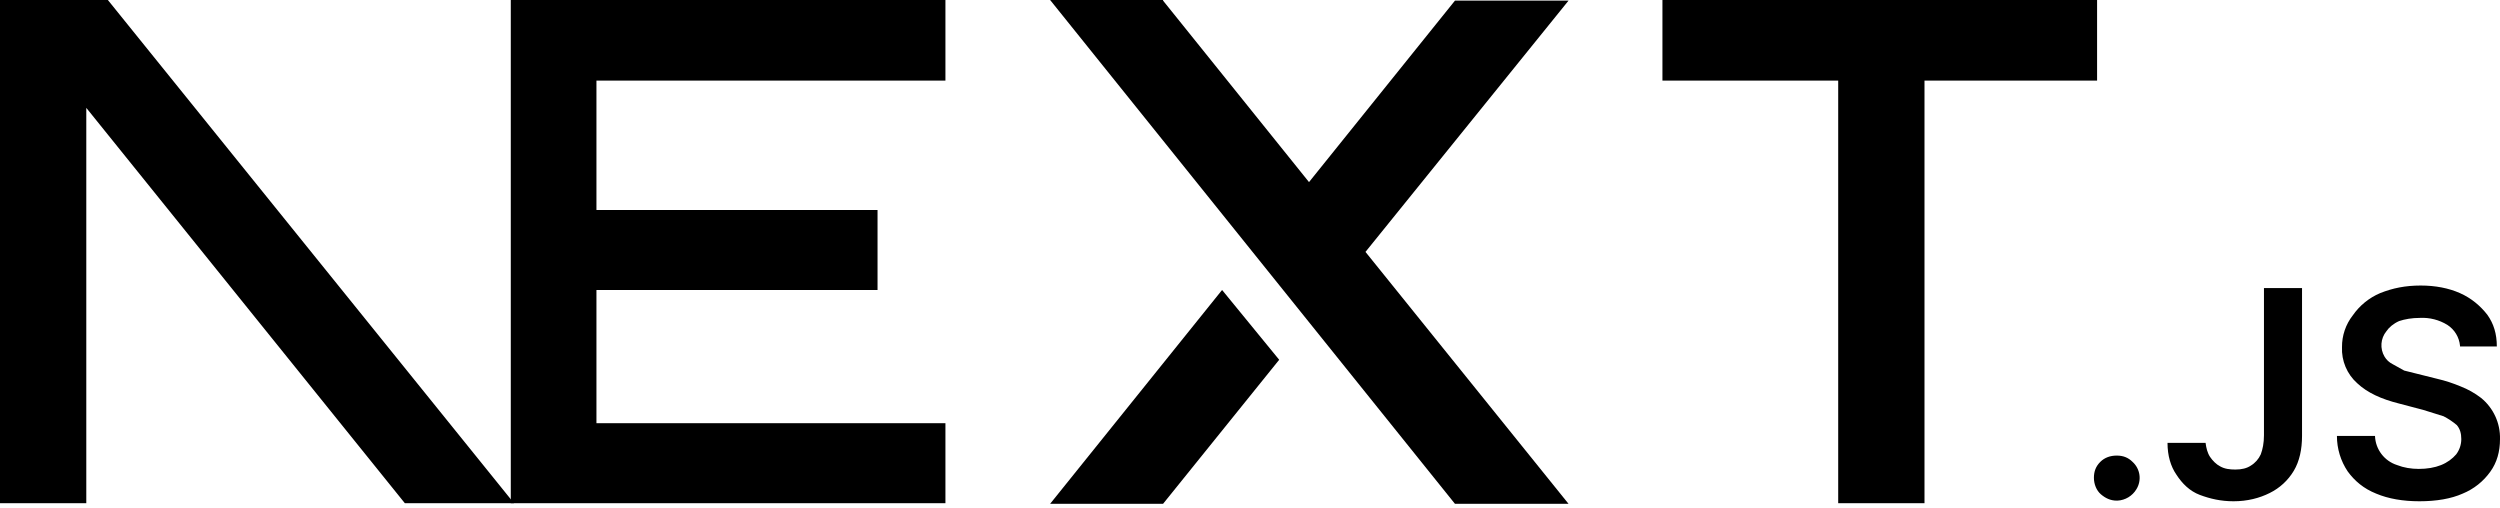
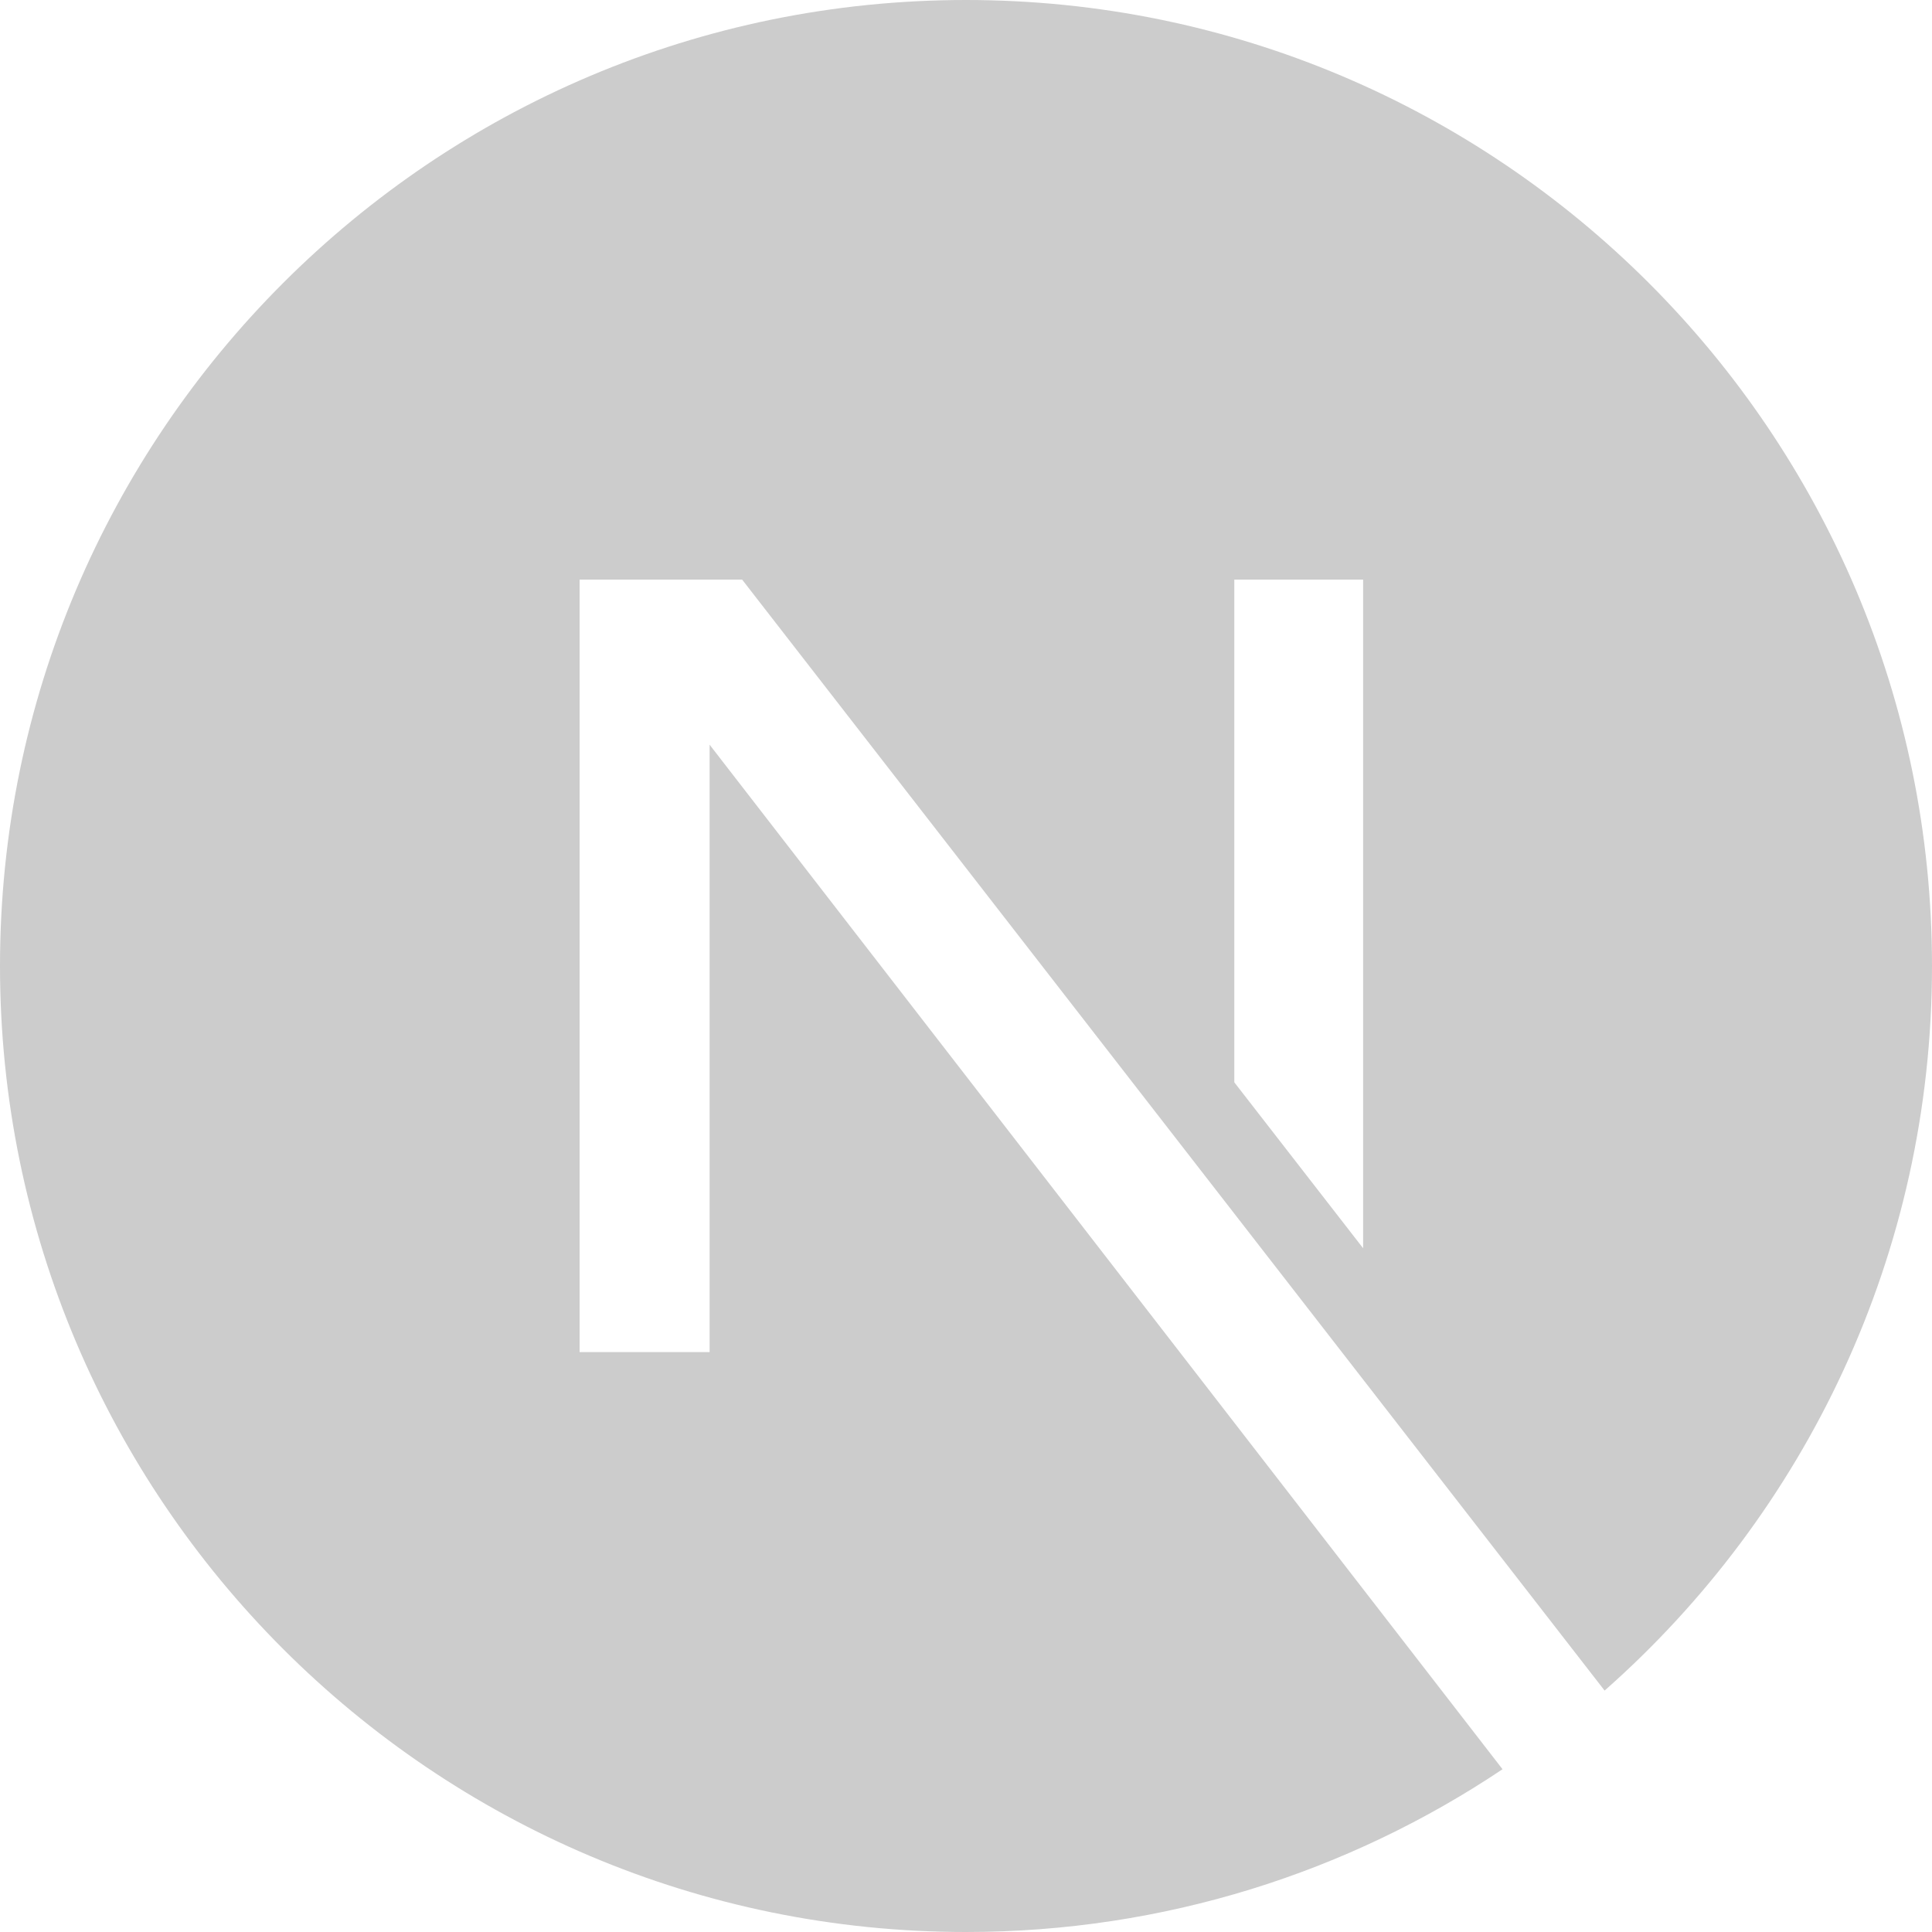
- <svg xmlns="http://www.w3.org/2000/svg" fill="none" viewBox="0 0 394 80">
-   <path fill="#000" d="M262 0h68.5v12.7h-27.2v66.6h-13.6V12.7H262V0ZM149 0v12.7H94v20.4h44.3v12.6H94v21h55v12.6H80.5V0h68.7zm34.3 0h-17.8l63.8 79.4h17.9l-32-39.7 32-39.6h-17.9l-23 28.6-23-28.6zm18.3 56.7-9-11-27.1 33.7h17.8l18.3-22.7z" />
-   <path fill="#000" d="M81 79.3 17 0H0v79.3h13.6V17l50.2 62.3H81Zm252.6-.4c-1 0-1.8-.4-2.5-1s-1.1-1.6-1.1-2.6.3-1.8 1-2.5 1.6-1 2.6-1 1.8.3 2.5 1a3.4 3.4 0 0 1 .6 4.3 3.7 3.7 0 0 1-3 1.8zm23.2-33.5h6v23.3c0 2.1-.4 4-1.3 5.5a9.1 9.1 0 0 1-3.8 3.5c-1.6.8-3.5 1.3-5.7 1.3-2 0-3.7-.4-5.3-1s-2.8-1.8-3.7-3.2c-.9-1.3-1.4-3-1.4-5h6c.1.8.3 1.6.7 2.2s1 1.2 1.6 1.5c.7.4 1.5.5 2.4.5 1 0 1.8-.2 2.4-.6a4 4 0 0 0 1.6-1.8c.3-.8.5-1.8.5-3V45.5zm30.9 9.1a4.4 4.4 0 0 0-2-3.3 7.5 7.5 0 0 0-4.3-1.1c-1.3 0-2.4.2-3.3.5-.9.4-1.6 1-2 1.6a3.5 3.5 0 0 0-.3 4c.3.5.7.9 1.3 1.2l1.8 1 2 .5 3.2.8c1.3.3 2.5.7 3.7 1.2a13 13 0 0 1 3.2 1.8 8.1 8.1 0 0 1 3 6.5c0 2-.5 3.7-1.5 5.1a10 10 0 0 1-4.4 3.5c-1.8.8-4.1 1.2-6.8 1.2-2.6 0-4.9-.4-6.8-1.2-2-.8-3.4-2-4.5-3.5a10 10 0 0 1-1.7-5.6h6a5 5 0 0 0 3.5 4.6c1 .4 2.2.6 3.4.6 1.3 0 2.5-.2 3.5-.6 1-.4 1.8-1 2.4-1.7a4 4 0 0 0 .8-2.4c0-.9-.2-1.6-.7-2.2a11 11 0 0 0-2.1-1.4l-3.2-1-3.8-1c-2.8-.7-5-1.7-6.6-3.2a7.2 7.2 0 0 1-2.4-5.7 8 8 0 0 1 1.7-5 10 10 0 0 1 4.3-3.5c2-.8 4-1.2 6.4-1.2 2.3 0 4.4.4 6.2 1.2 1.8.8 3.2 2 4.3 3.4 1 1.4 1.5 3 1.5 5h-5.8z" />
+ <svg xmlns="http://www.w3.org/2000/svg" role="img" viewBox="0 0 24 24">
+   <path fill="#cccccc" d="M18.665 21.978C16.758 23.255 14.465 24 12 24 5.377 24 0 18.623 0 12S5.377 0 12 0s12 5.377 12 12c0 3.583-1.574 6.801-4.067 9.001L9.219 7.2H7.2v9.596h1.615V9.251l9.85 12.727Zm-3.332-8.533 1.6 2.061V7.2h-1.6v6.245Z" />
</svg>
